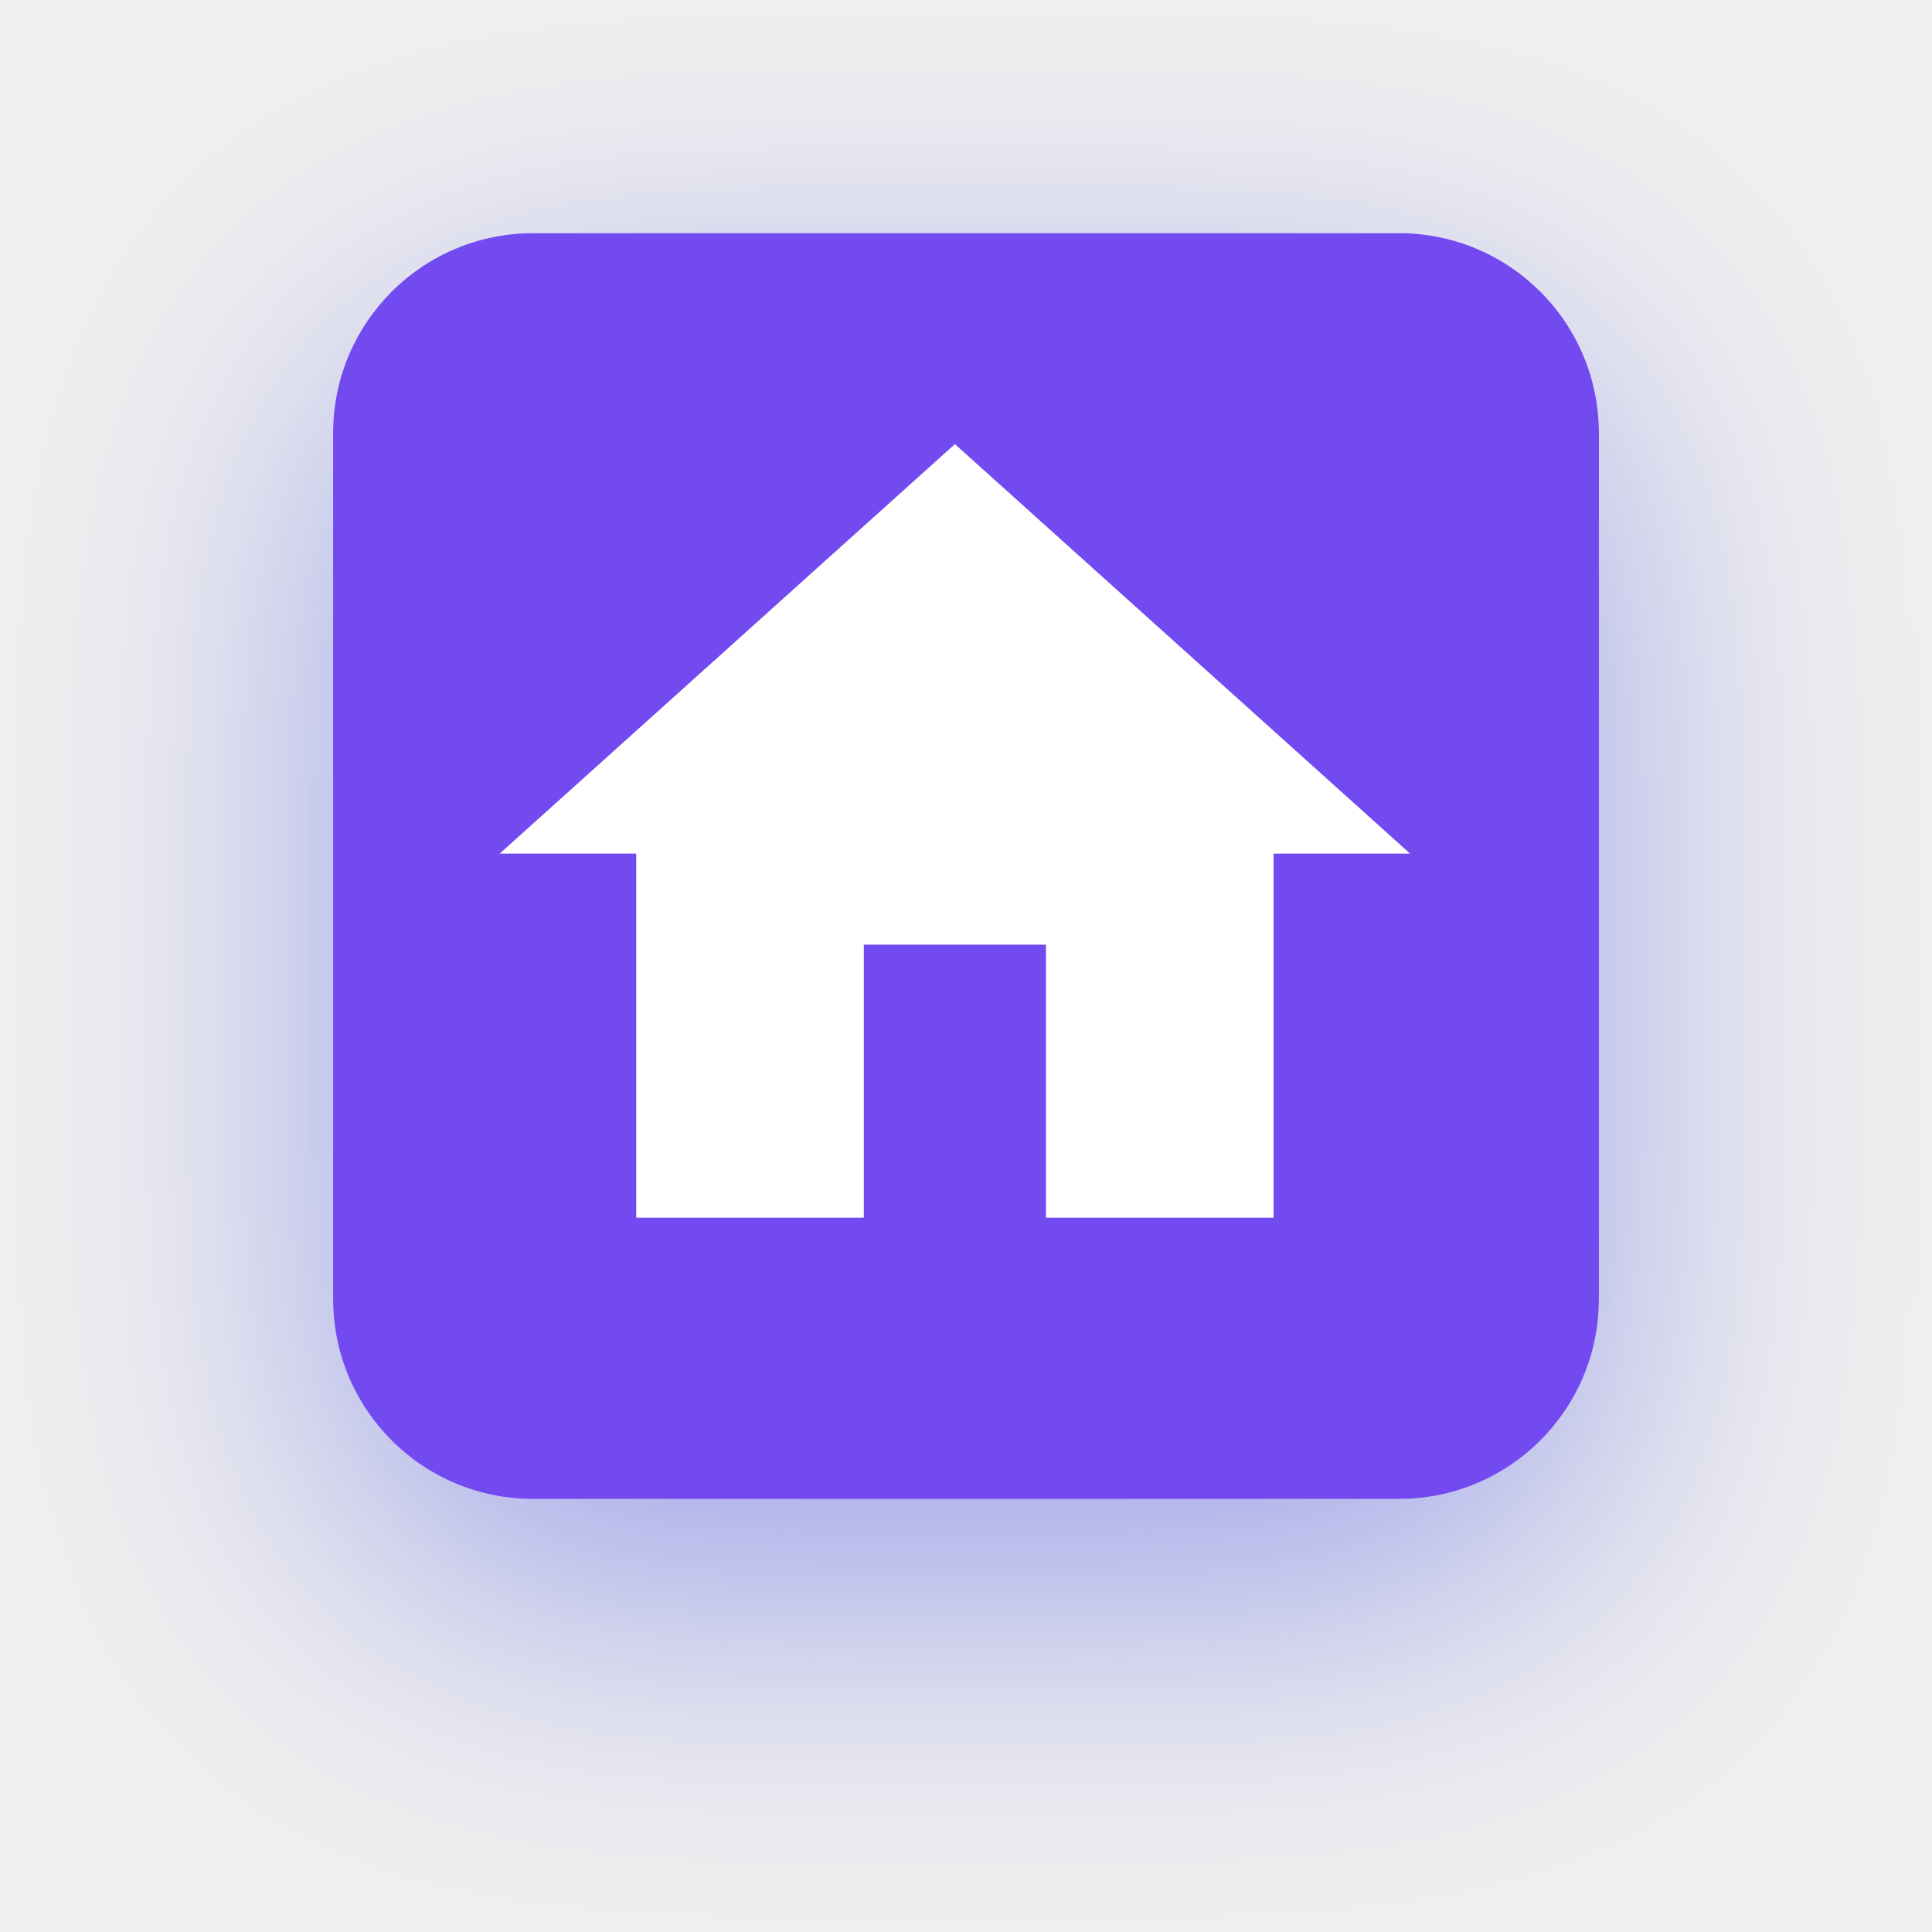
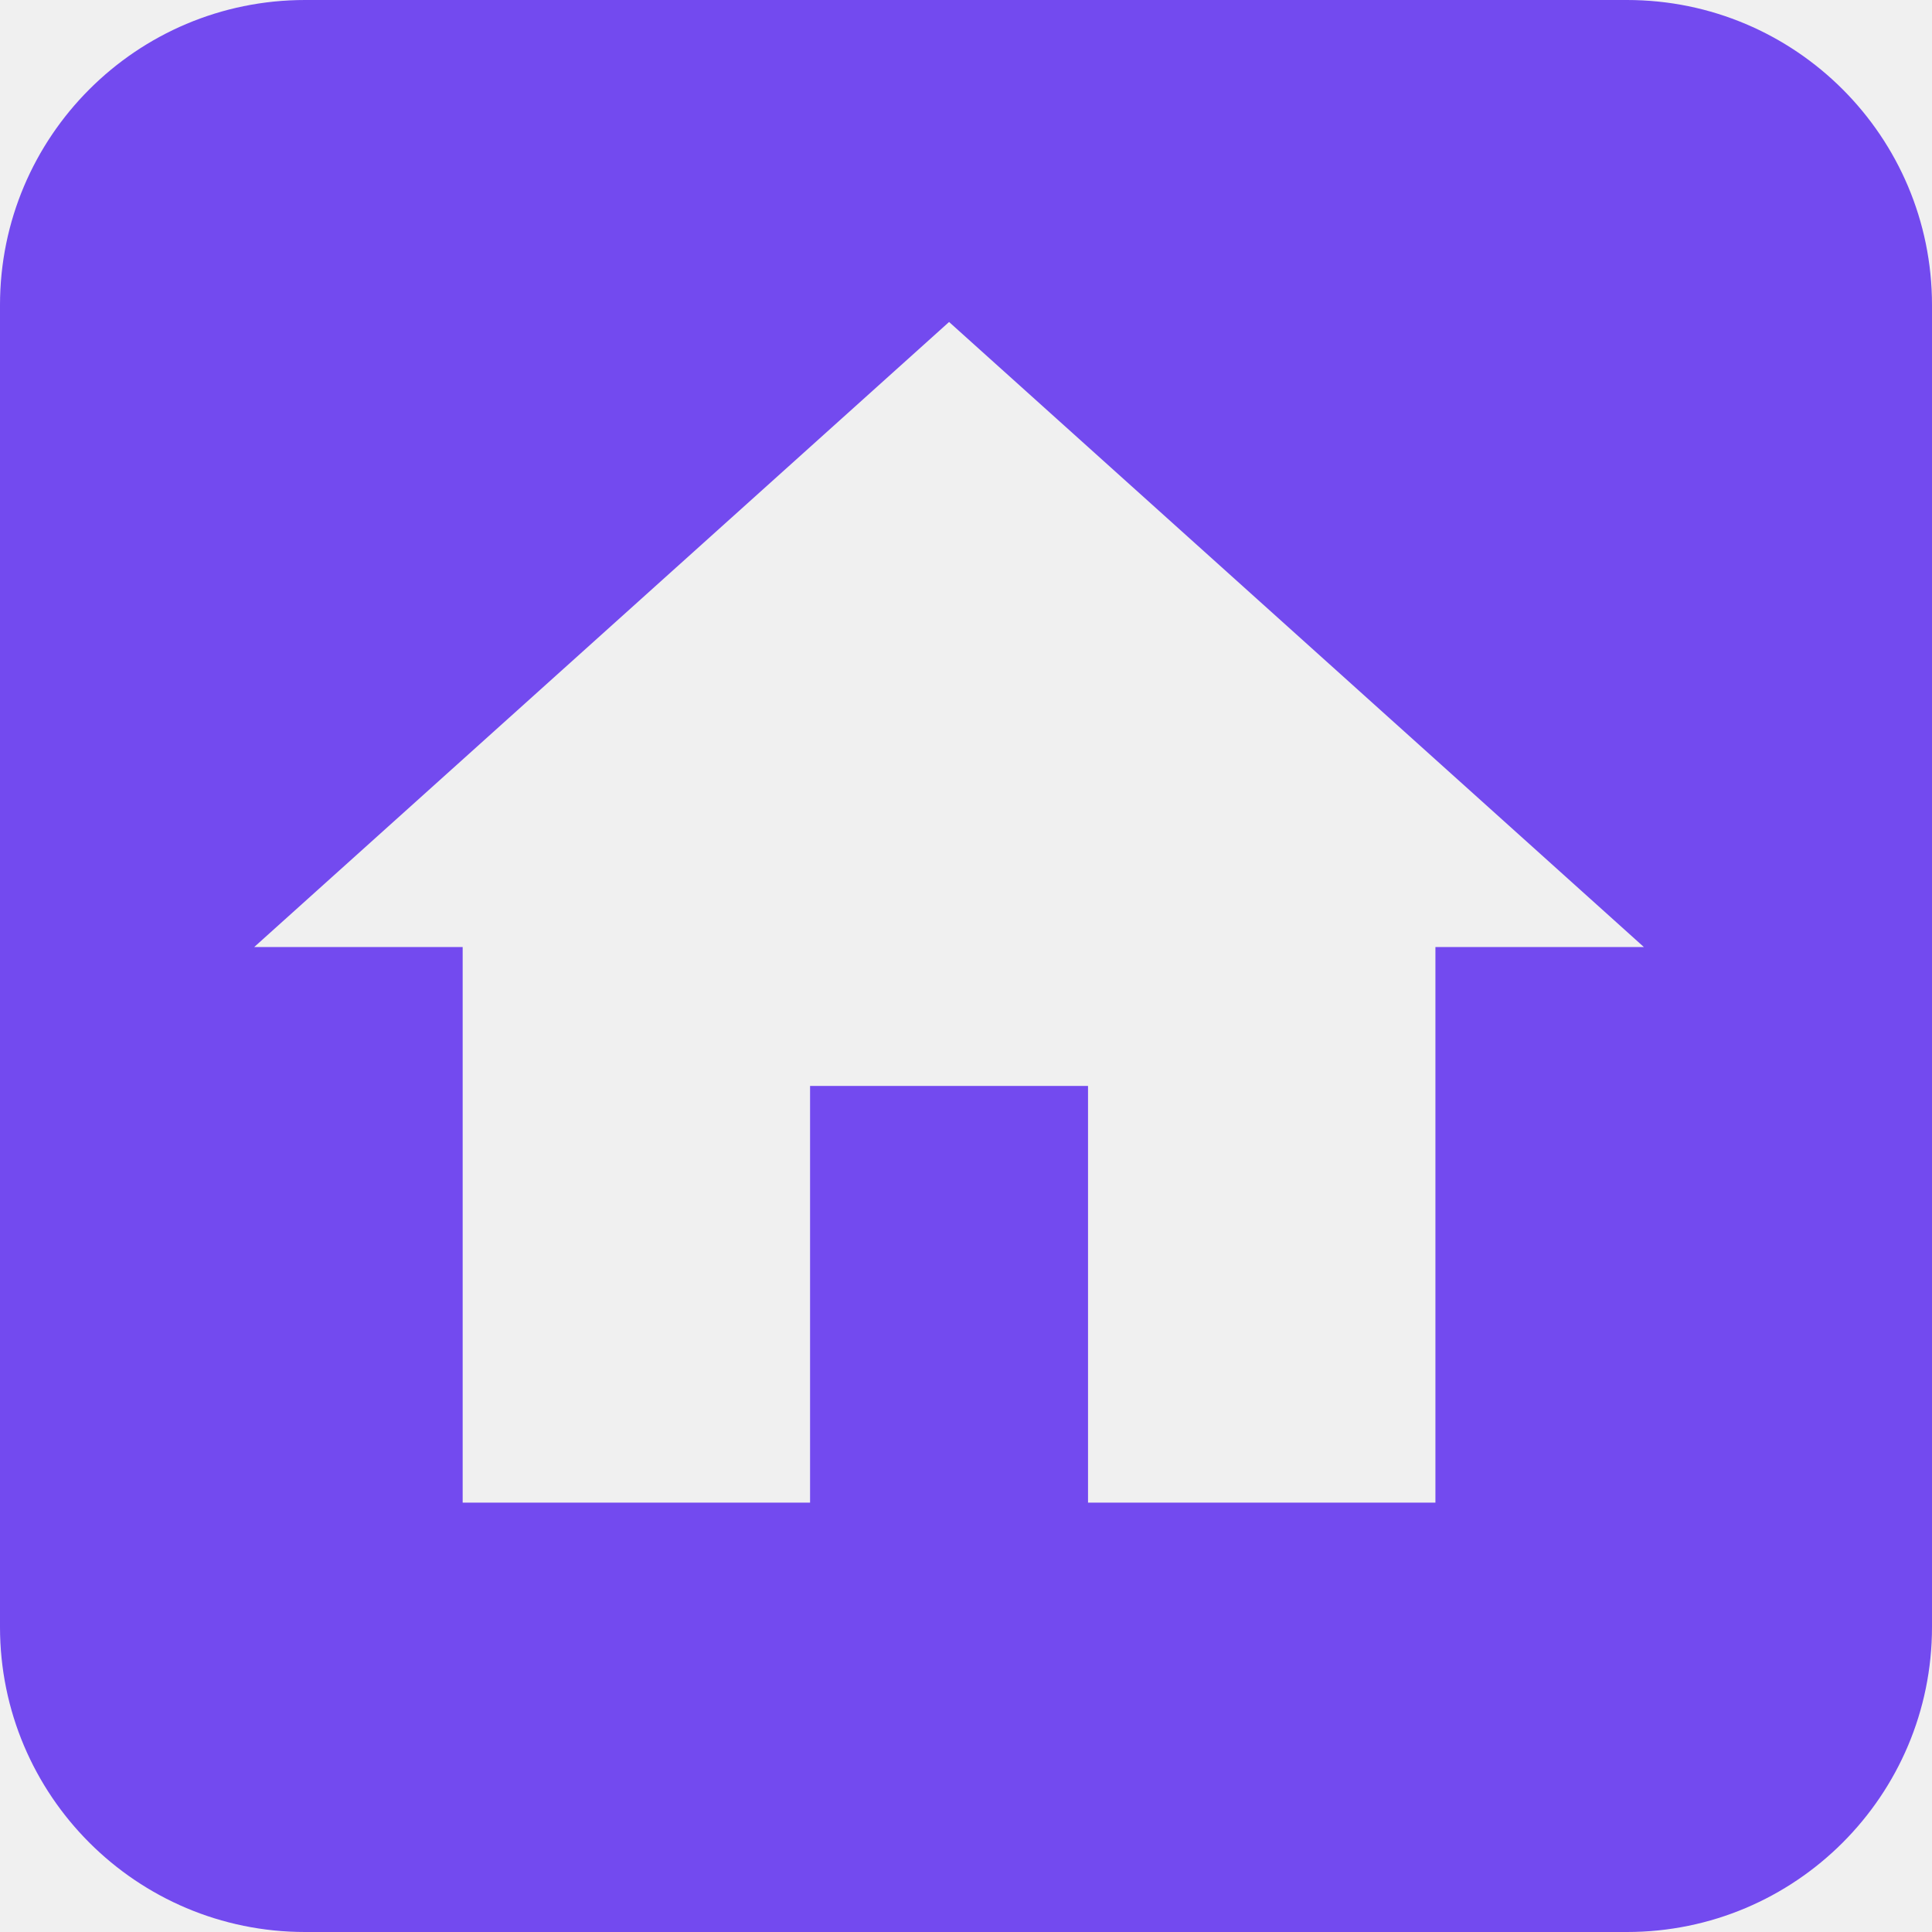
- <svg xmlns="http://www.w3.org/2000/svg" width="58" height="58" viewBox="0 0 58 58" fill="none">
-   <g filter="url(#filter0_d_34_6482)">
-     <rect x="10" y="7" width="38" height="38" rx="6" fill="white" />
-     <path fill-rule="evenodd" clip-rule="evenodd" d="M16 7C12.686 7 10 9.686 10 13V39C10 42.314 12.686 45 16 45H42C45.314 45 48 42.314 48 39V13C48 9.686 45.314 7 42 7H16ZM25.933 28.359V36.556H19.1V25.627H15L28.667 13.333L42.333 25.627H38.233V36.556H31.4V28.359H25.933Z" fill="#734AEF" />
-   </g>
-   <defs>
-     <filter id="filter0_d_34_6482" x="-3" y="-3" width="64" height="64" filterUnits="userSpaceOnUse" color-interpolation-filters="sRGB">
-       <feFlood flood-opacity="0" result="BackgroundImageFix" />
-       <feColorMatrix in="SourceAlpha" type="matrix" values="0 0 0 0 0 0 0 0 0 0 0 0 0 0 0 0 0 0 127 0" result="hardAlpha" />
-       <feOffset dy="3" />
-       <feGaussianBlur stdDeviation="5" />
-       <feColorMatrix type="matrix" values="0 0 0 0 0.29 0 0 0 0 0.337 0 0 0 0 0.886 0 0 0 0.5 0" />
-       <feBlend mode="normal" in2="BackgroundImageFix" result="effect1_dropShadow_34_6482" />
-       <feBlend mode="normal" in="SourceGraphic" in2="effect1_dropShadow_34_6482" result="shape" />
-     </filter>
-   </defs>
+ <svg xmlns="http://www.w3.org/2000/svg" width="38" height="38" viewBox="0 0 38 38" fill="none">
+   <path fill-rule="evenodd" clip-rule="evenodd" d="M6 0C2.686 0 0 2.686 0 6V32C0 35.314 2.686 38 6 38H32C35.314 38 38 35.314 38 32V6C38 2.686 35.314 0 32 0H6ZM15.933 21.359V29.555H9.1V18.627H5L18.667 6.333L32.333 18.627H28.233V29.555H21.4V21.359H15.933Z" fill="#734AEF" />
</svg>
